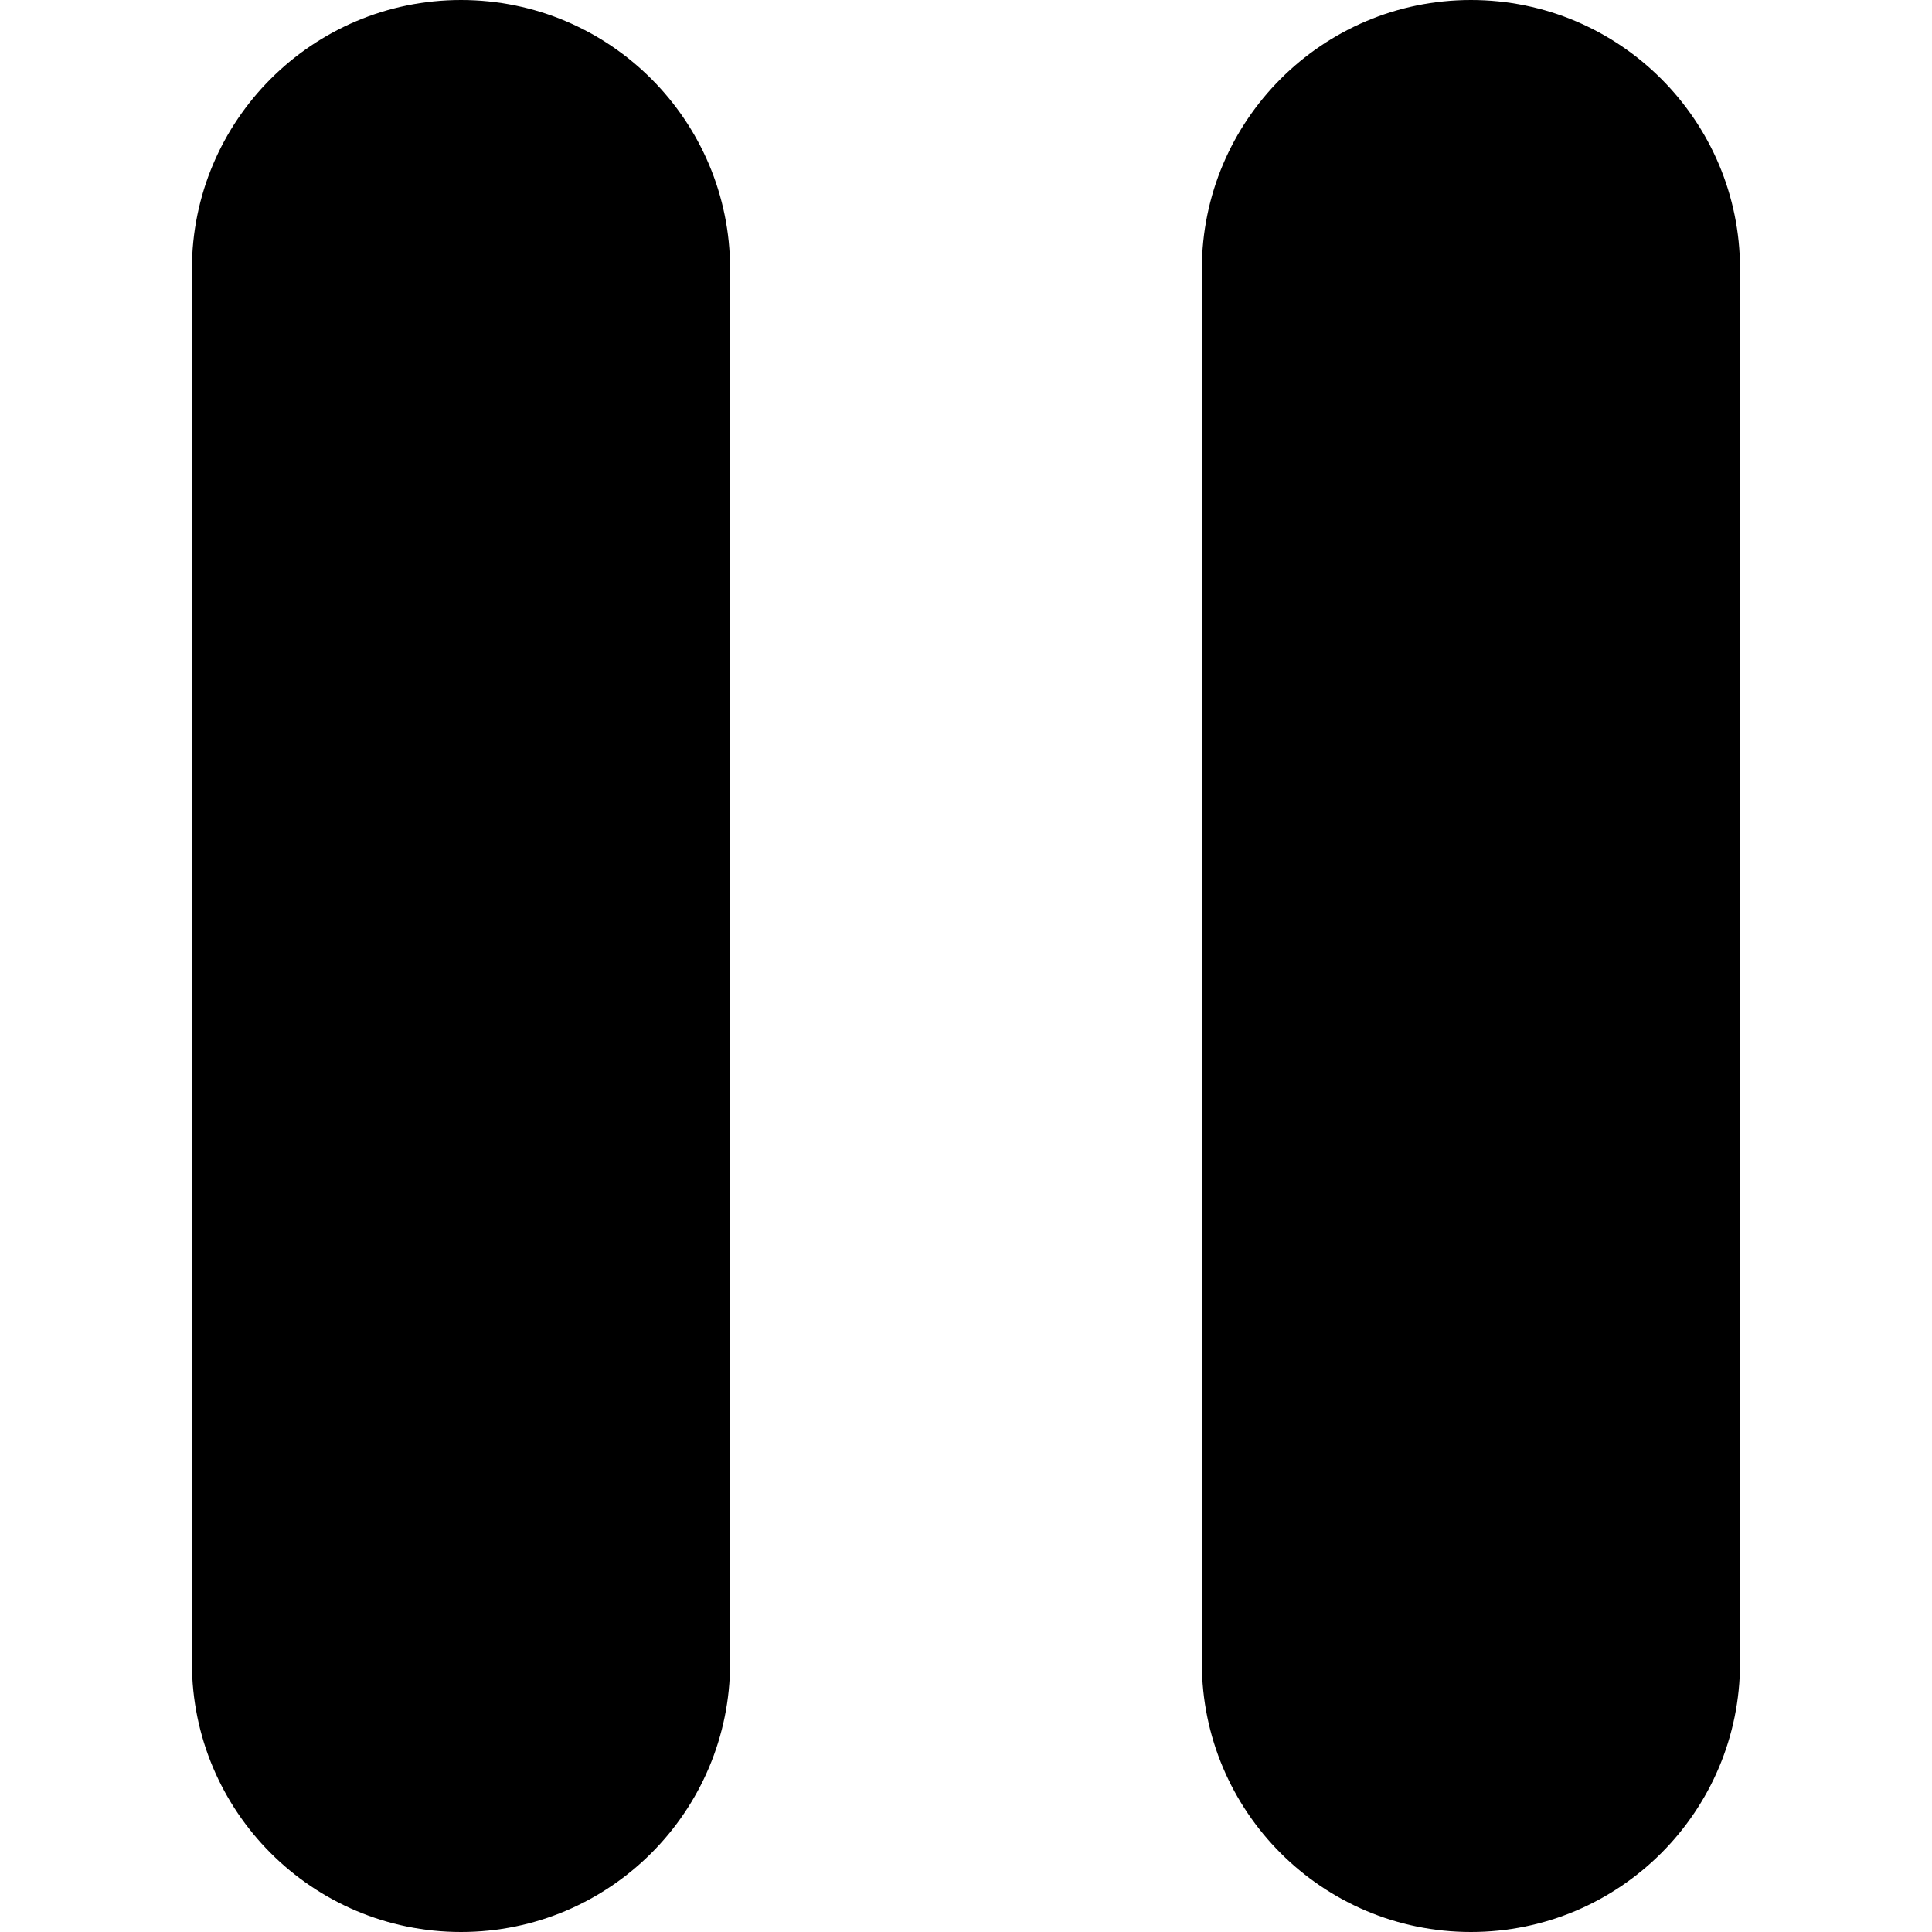
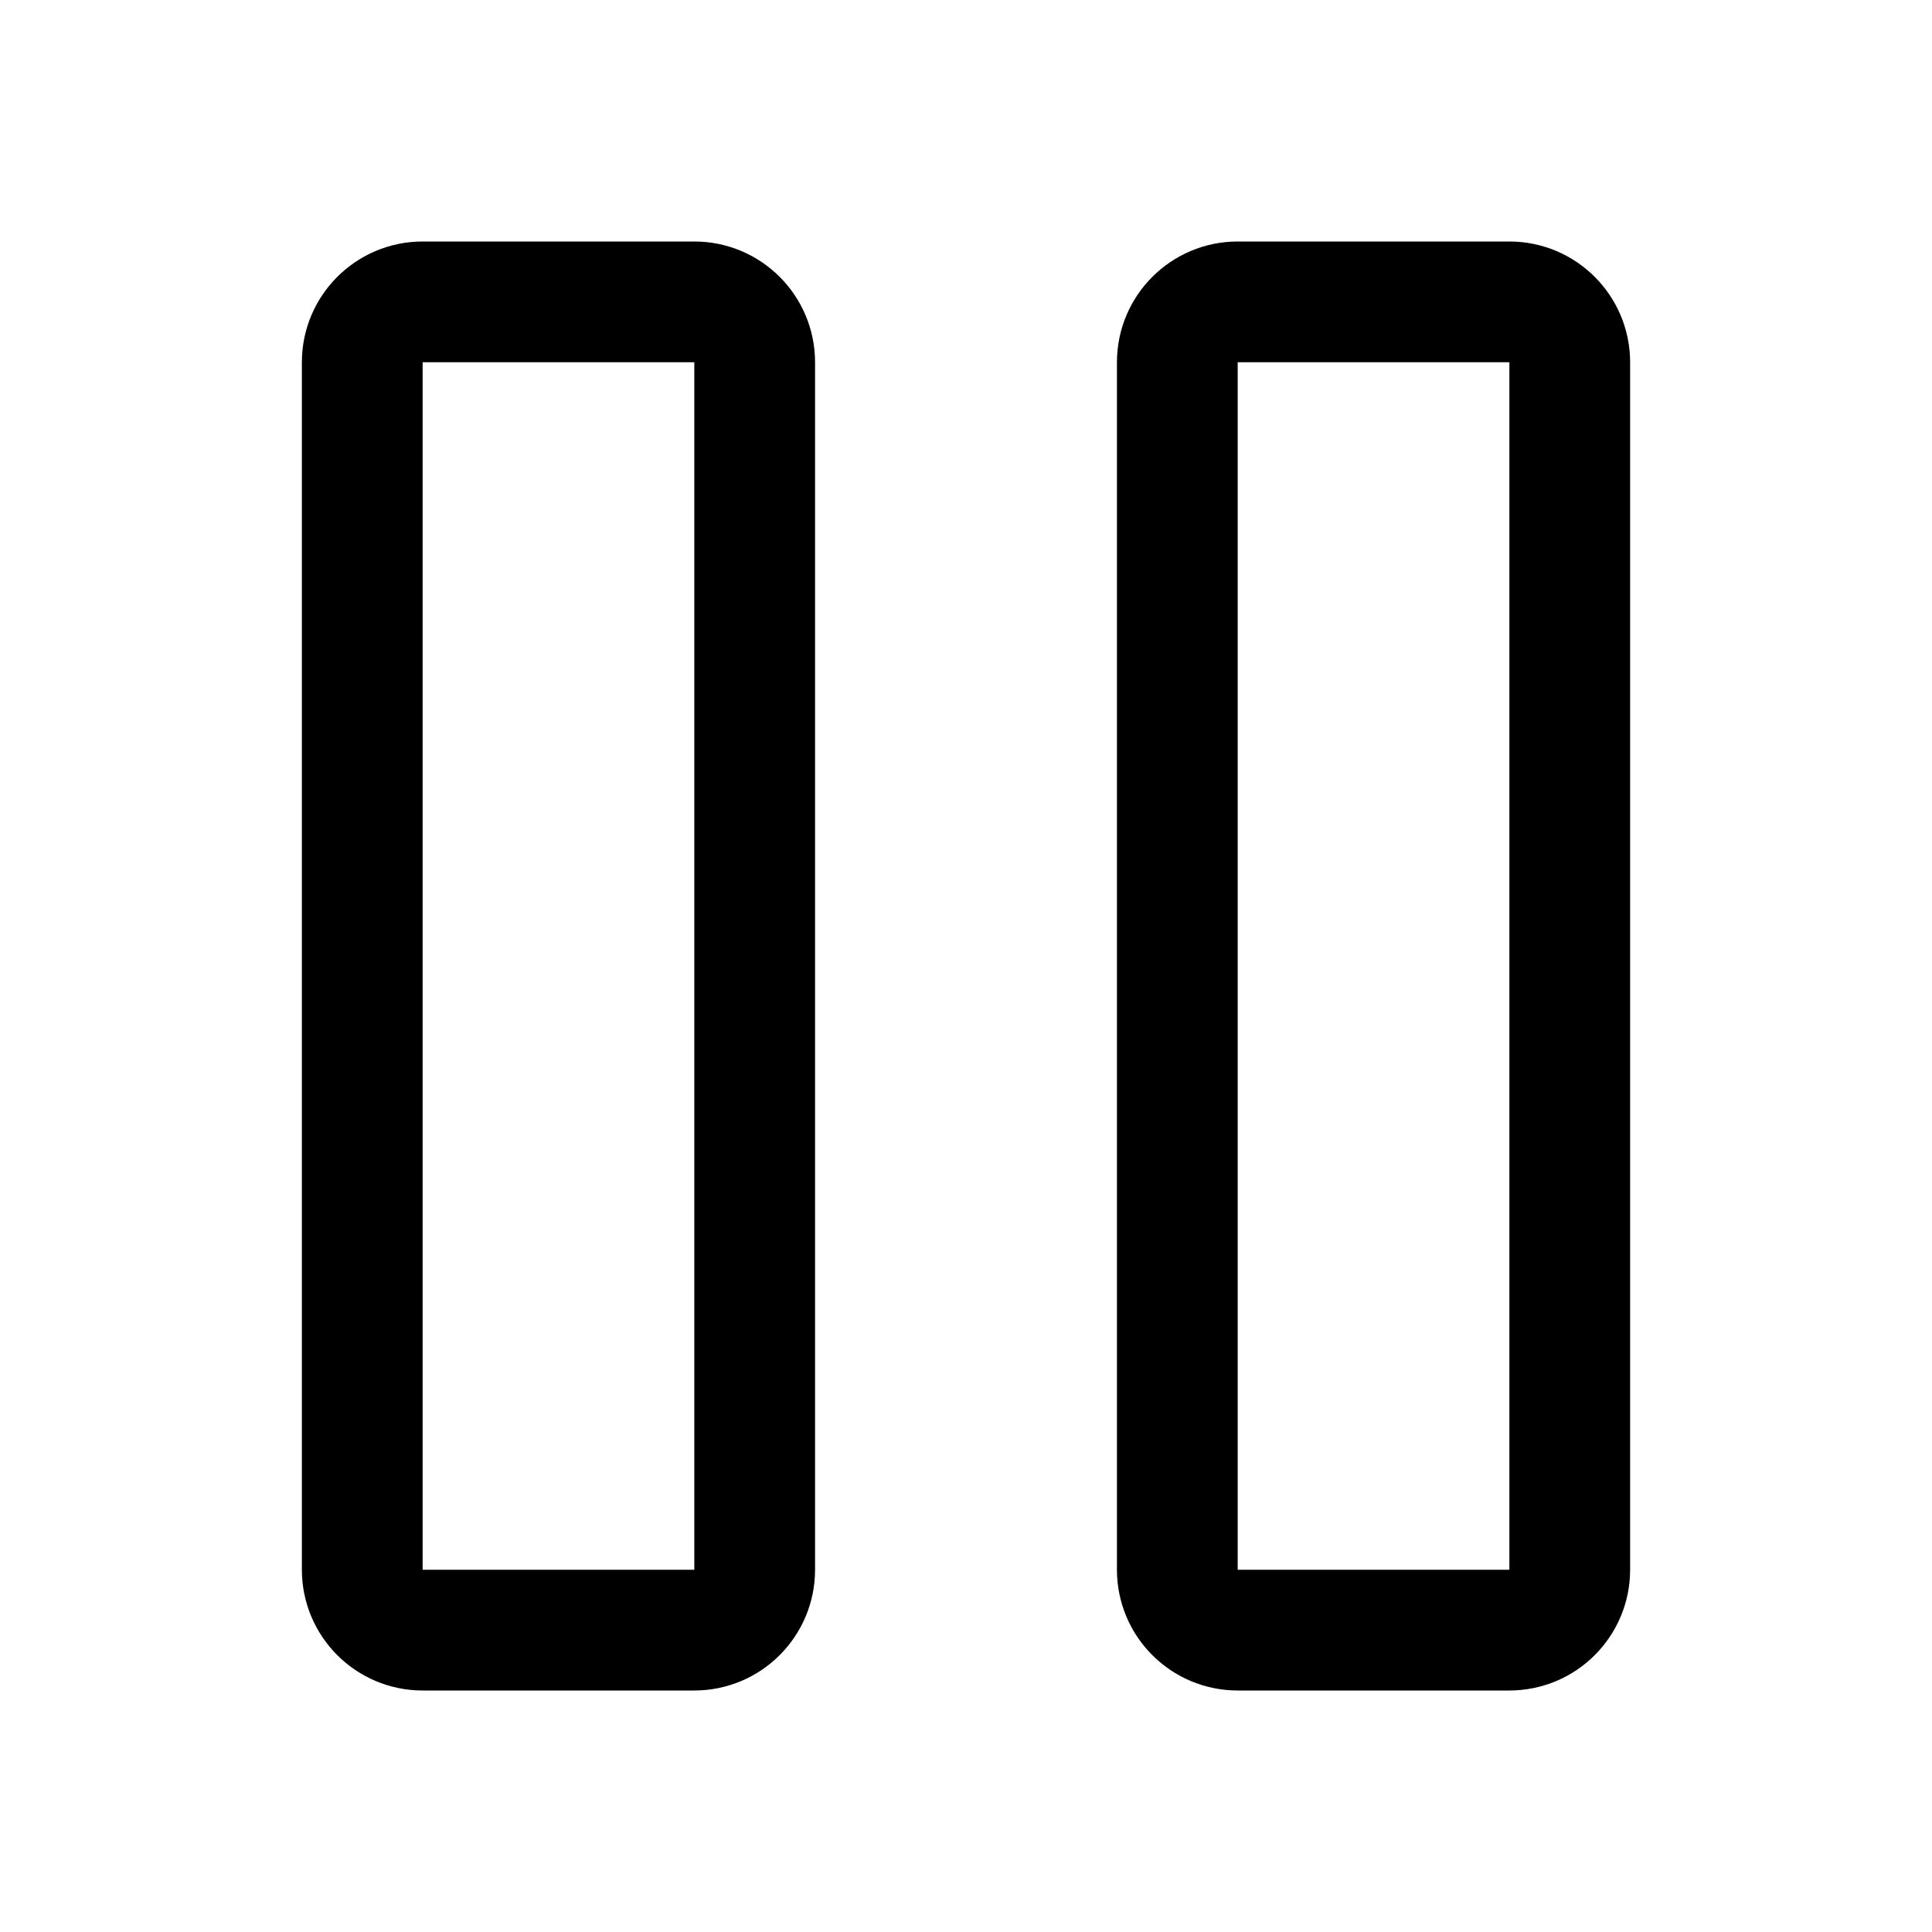
- <svg xmlns="http://www.w3.org/2000/svg" version="1.1" id="Capa_1" x="0px" y="0px" viewBox="0 0 47.607 47.607" style="enable-background:new 0 0 47.607 47.607;" xml:space="preserve">
-   <g>
-     <path d="M17.991,40.976c0,3.662-2.969,6.631-6.631,6.631l0,0c-3.662,0-6.631-2.969-6.631-6.631V6.631C4.729,2.969,7.698,0,11.36,0    l0,0c3.662,0,6.631,2.969,6.631,6.631V40.976z" />
-     <path d="M42.877,40.976c0,3.662-2.969,6.631-6.631,6.631l0,0c-3.662,0-6.631-2.969-6.631-6.631V6.631    C29.616,2.969,32.585,0,36.246,0l0,0c3.662,0,6.631,2.969,6.631,6.631V40.976z" />
-   </g>
+ <svg xmlns="http://www.w3.org/2000/svg" width="32" height="32" viewBox="0 0 32 32" fill="none">
+   <path d="M25 5H20.5C19.948 5 19.5 5.448 19.5 6V26C19.5 26.552 19.948 27 20.5 27H25C25.552 27 26 26.552 26 26V6C26 5.448 25.552 5 25 5Z" stroke="black" stroke-width="2" stroke-linecap="round" stroke-linejoin="round" />
+   <path d="M11.5 5H7C6.448 5 6 5.448 6 6V26C6 26.552 6.448 27 7 27H11.5C12.052 27 12.5 26.552 12.5 26V6C12.5 5.448 12.052 5 11.5 5Z" stroke="black" stroke-width="2" stroke-linecap="round" stroke-linejoin="round" />
</svg>
